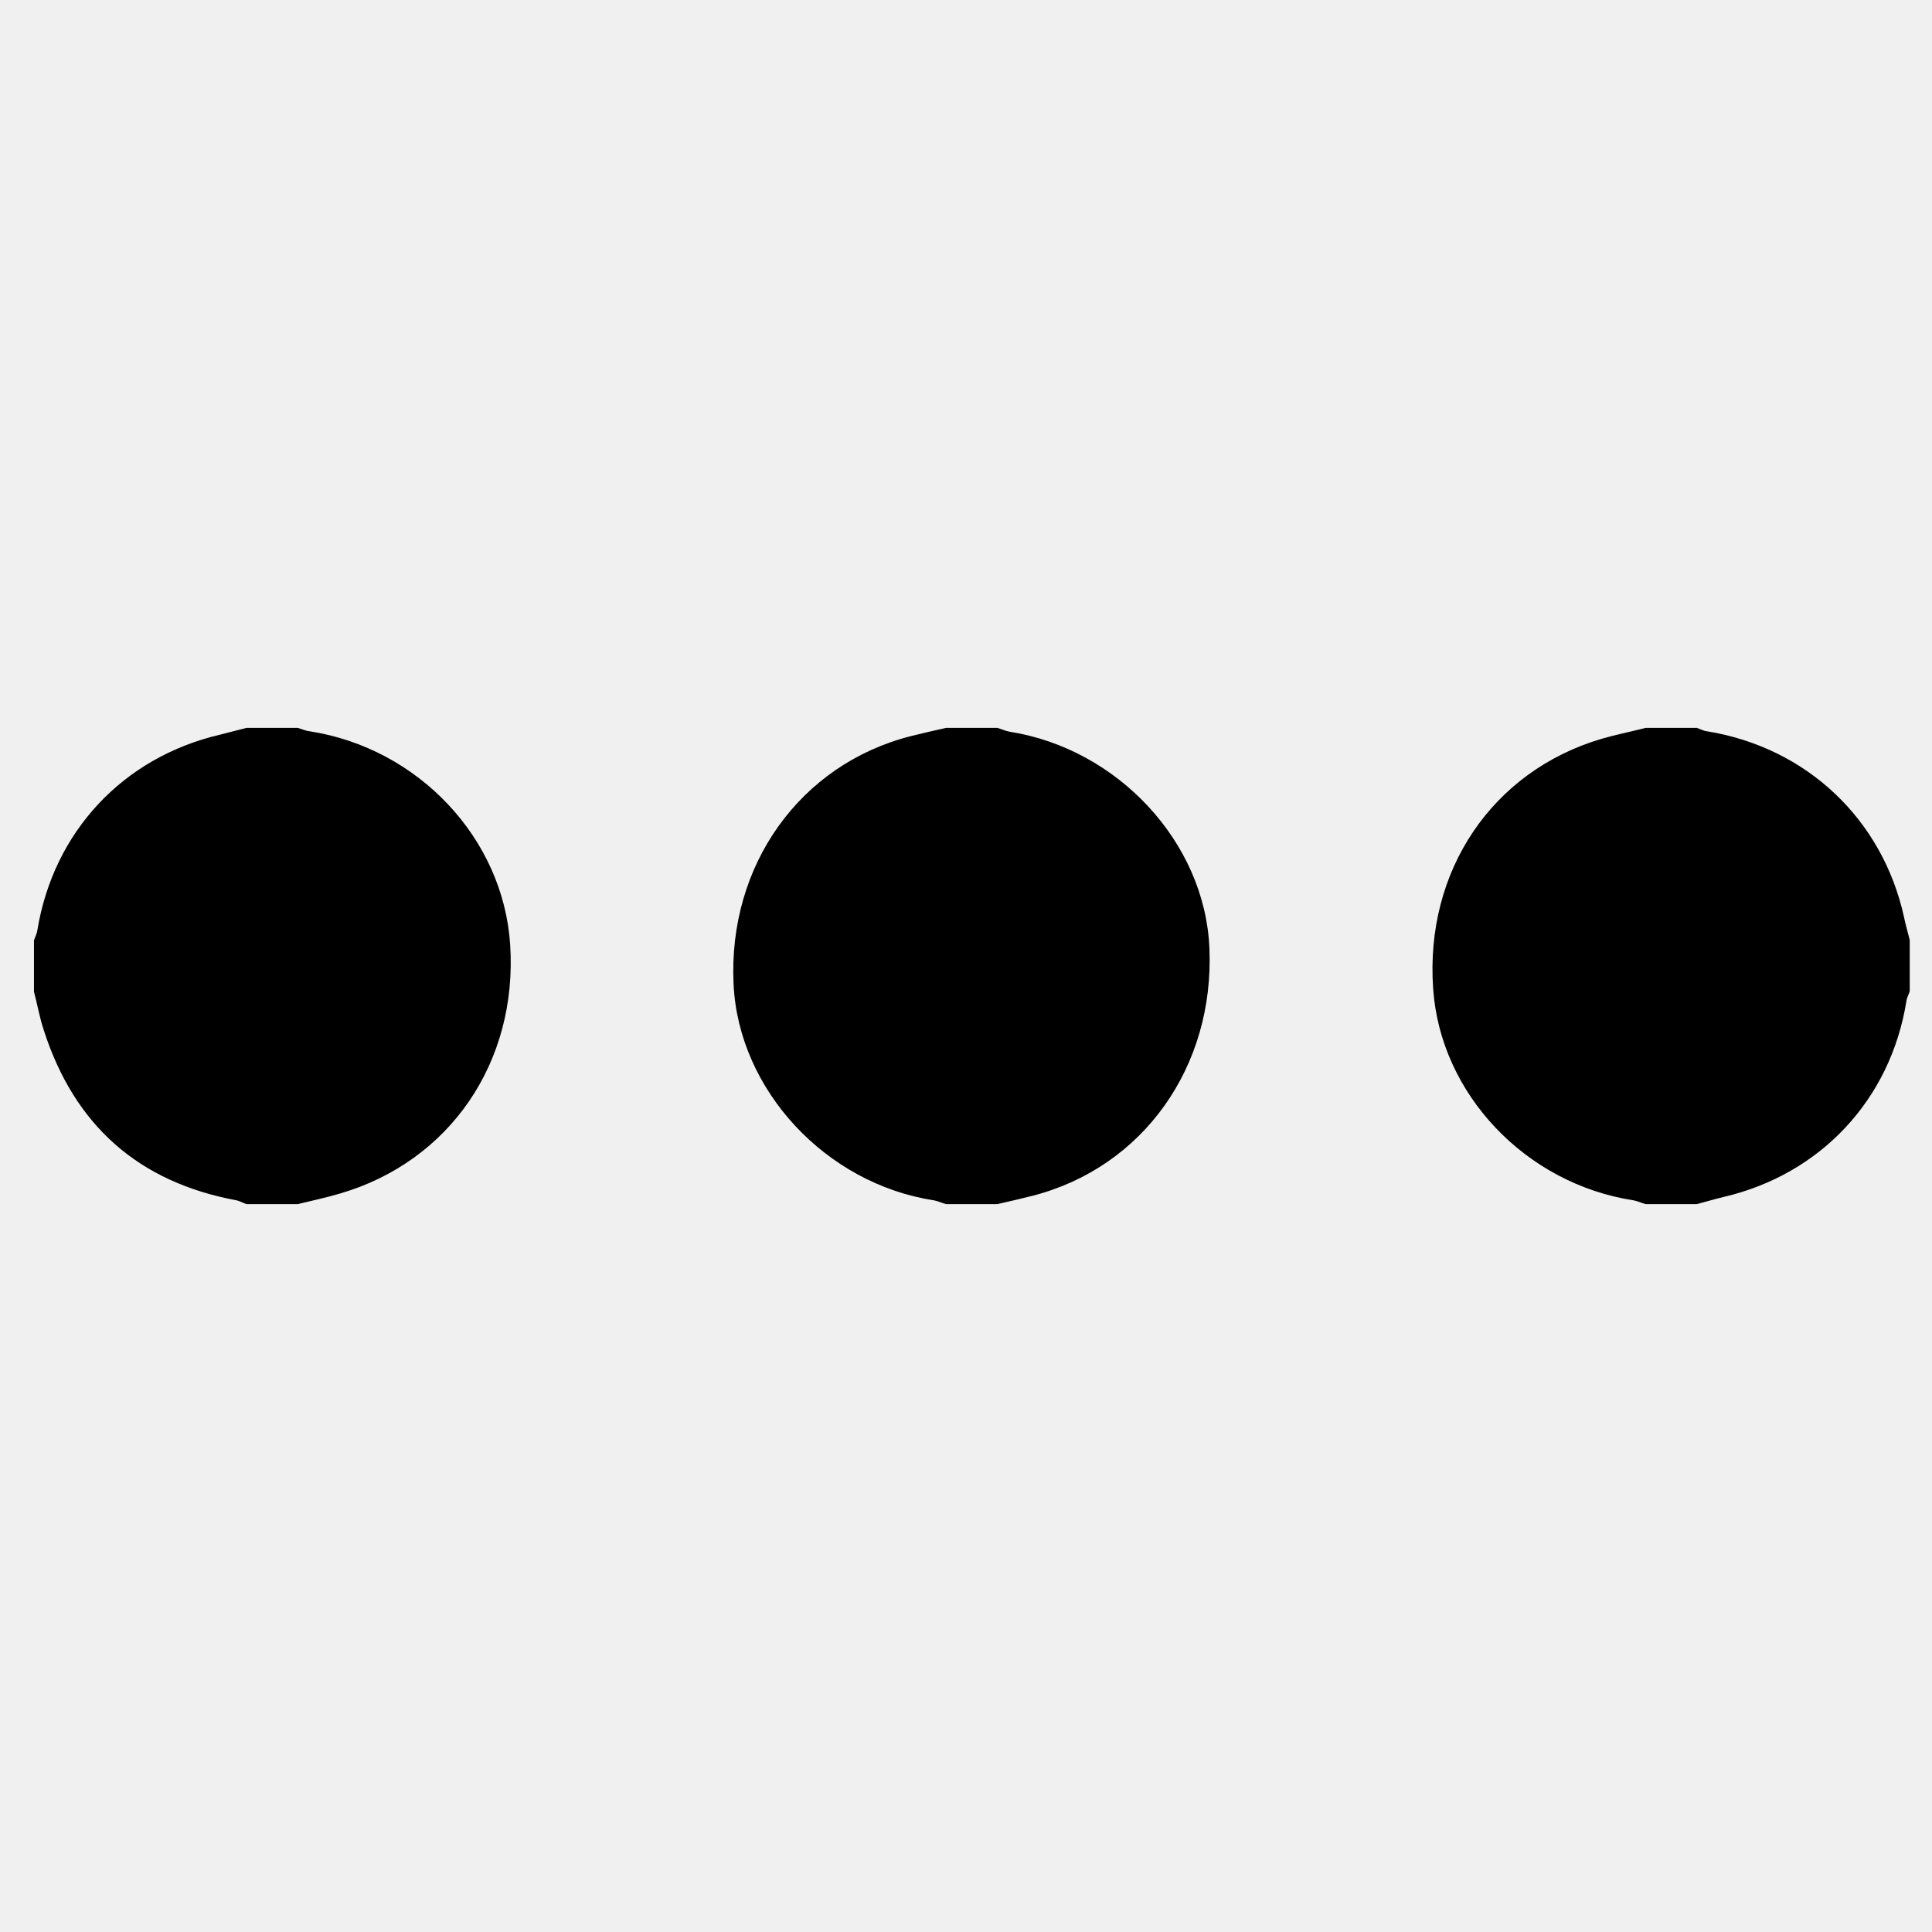
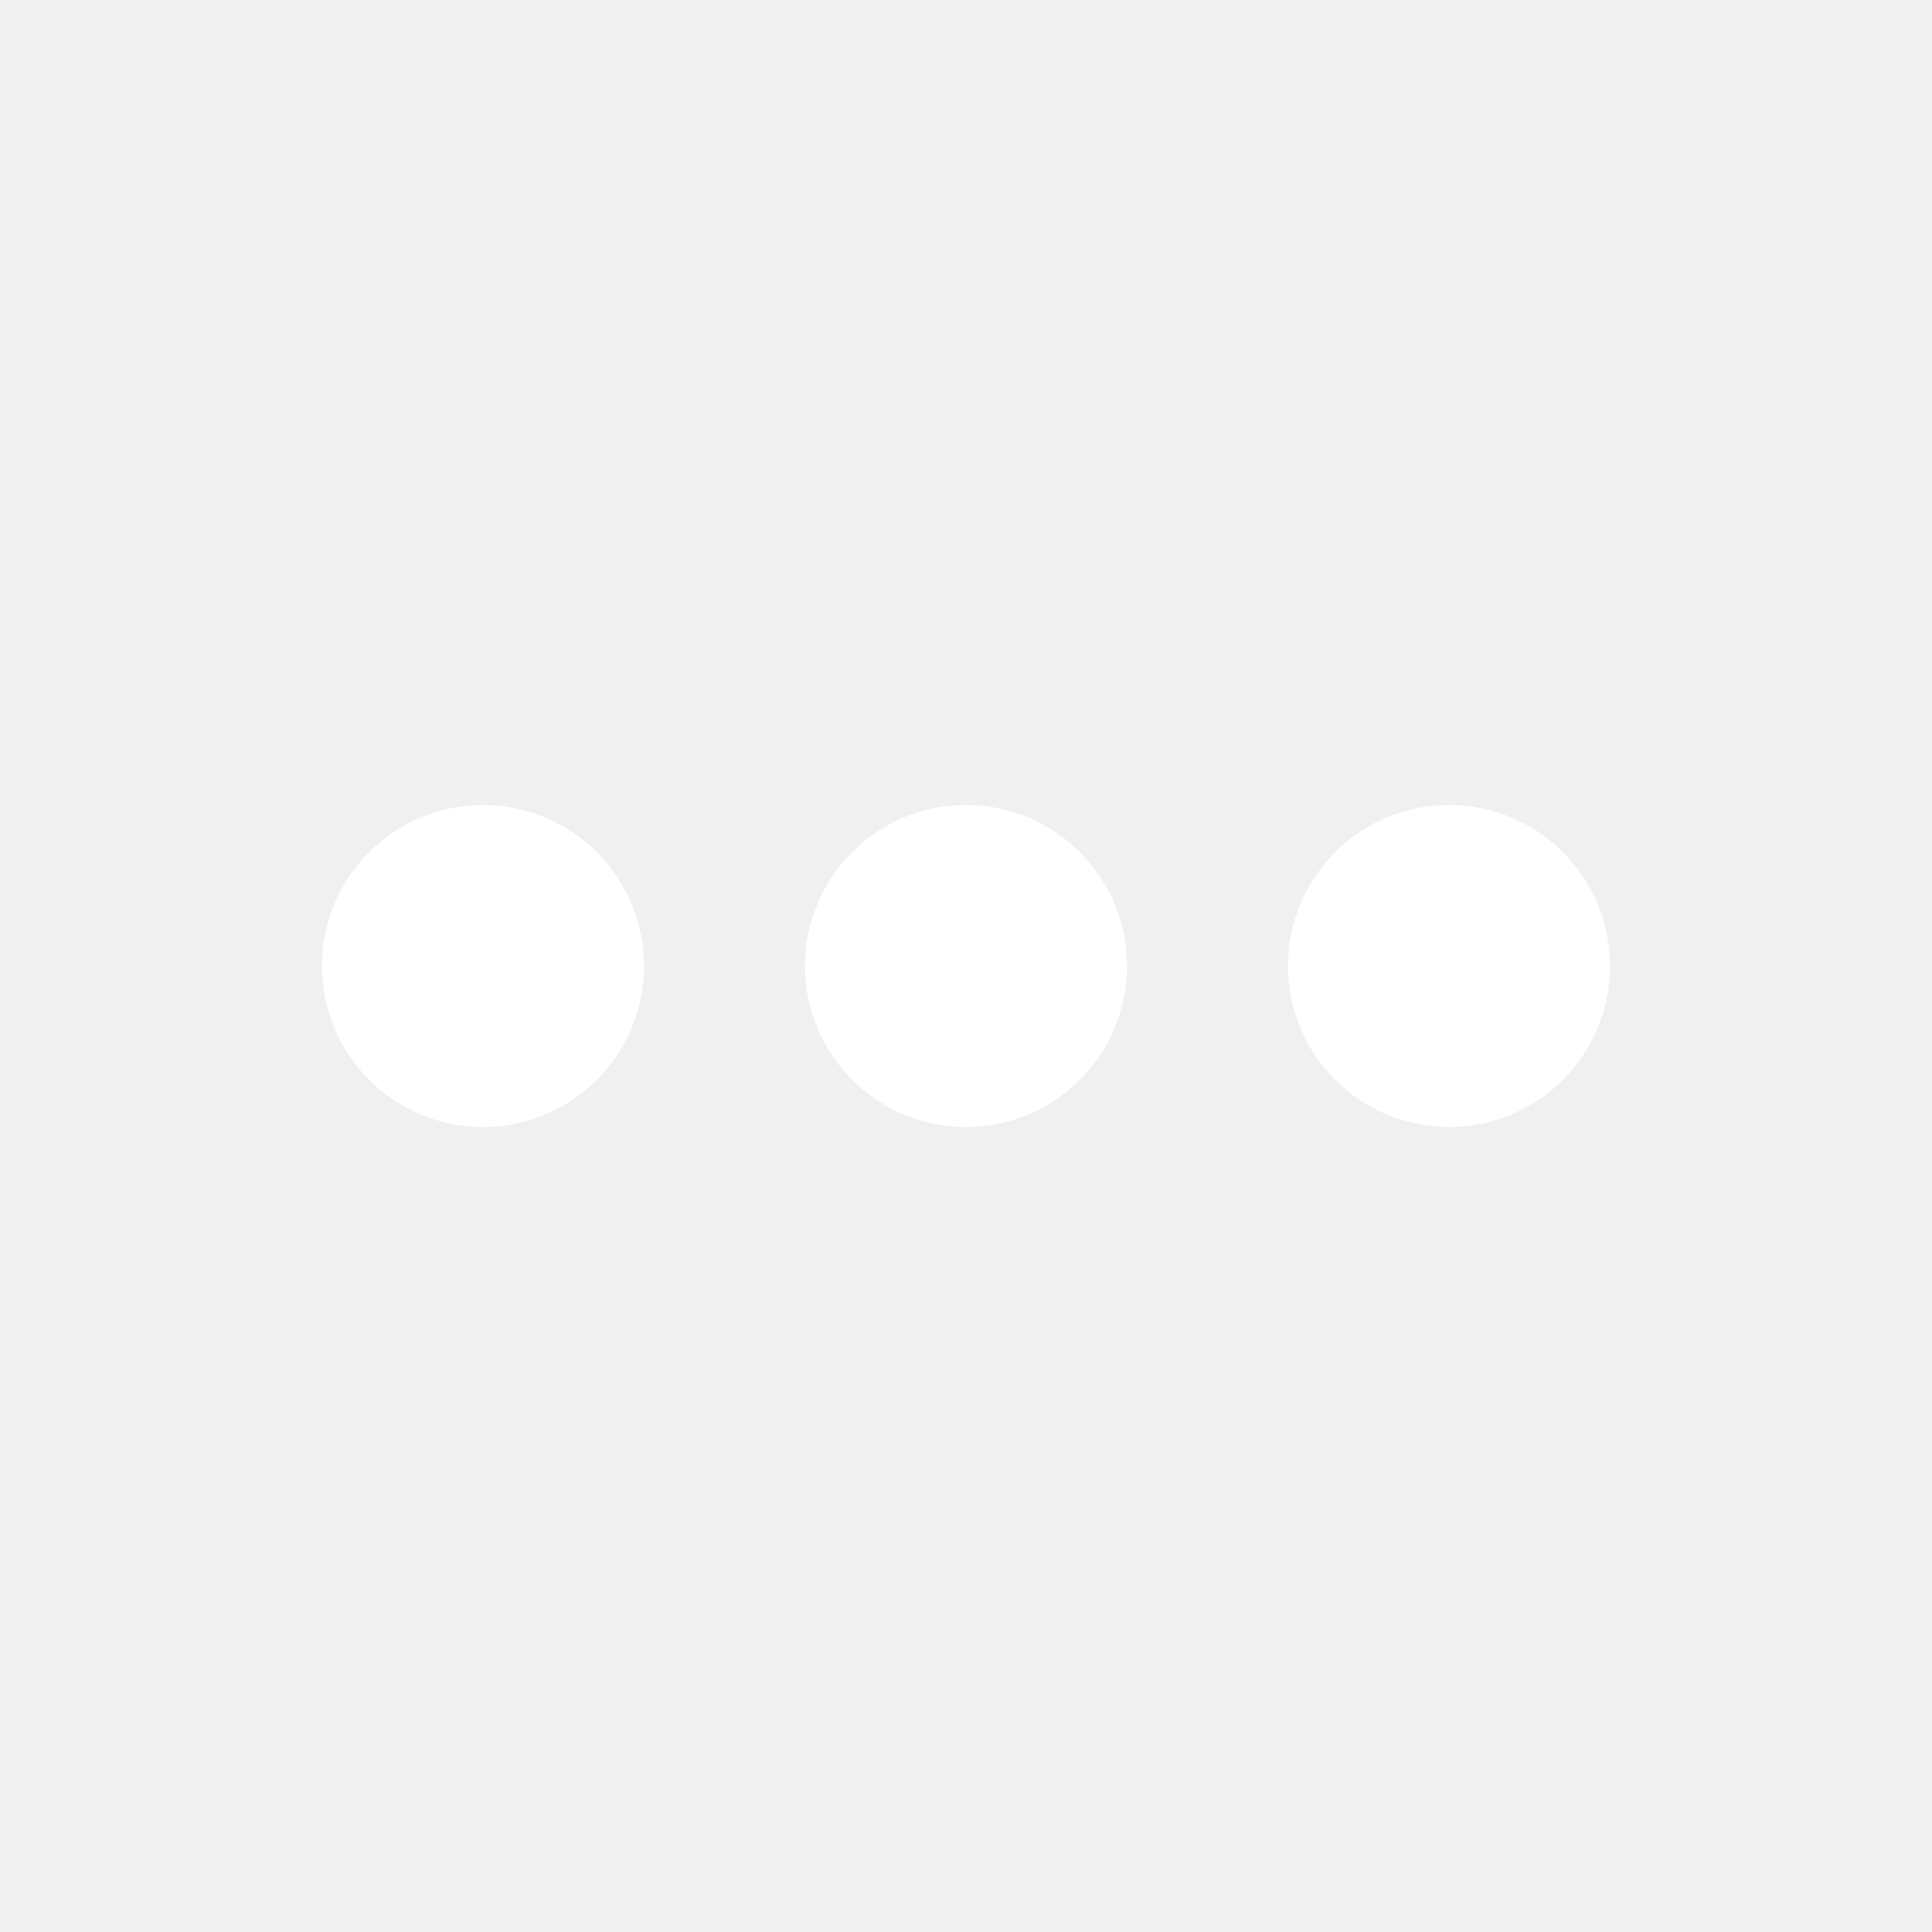
- <svg xmlns="http://www.w3.org/2000/svg" width="1024px" height="1024px" viewBox="0 0 1024 1024">
-   <path d="M899.4 638.2h-27.198c-2.2-.6-4.2-1.6-6.4-2-57.2-8.8-102.4-56.4-106.2-112.199-4.401-62.4 31.199-115.2 89.199-132.4 7.6-2.2 15.6-3.8 23.399-5.8h27.2c1.8.6 3.4 1.6 5.4 1.8 52.8 8.6 93 46.6 104.4 98.6.8 4 2 8 3 12v27.2c-.6 1.8-1.6 3.6-1.8 5.4-8.4 52-45.4 91.599-96.801 103.6-5 1.2-9.6 2.6-14.2 3.8zM130.603 385.8l27.202.001c2.2.6 4.2 1.6 6.4 1.8 57.6 9 102.6 56.8 106.2 113.2 4 62.2-32 114.8-90.2 131.8-7.401 2.2-15 3.8-22.401 5.6h-27.2c-1.8-.6-3.4-1.6-5.2-2-52-9.6-86-39.8-102.2-90.2-2.2-6.6-3.4-13.6-5.2-20.4v-27.2c.6-1.8 1.6-3.6 1.8-5.4 8.6-52.2 45.4-91.6 96.8-103.6 4.8-1.201 9.4-2.401 13.999-3.601zm370.801.001h27.2c2.2.6 4.2 1.6 6.4 2 57.4 9 103.6 58.6 106 114.6 2.8 63-35.2 116.4-93.8 131.4-6.2 1.6-12.4 3-18.6 4.4h-27.2c-2.2-.6-4.2-1.6-6.4-2-57.4-8.8-103.601-58.6-106.2-114.6-3-63 35.2-116.4 93.8-131.4 6.4-1.6 12.6-3 18.8-4.4z" />
+ <svg xmlns="http://www.w3.org/2000/svg" style="color: white" width="24" height="24" viewBox="0 0 24 24" fill="none">
+   <path d="M12 14a2 2 0 1 0 0-4 2 2 0 0 0 0 4zm-6 0a2 2 0 1 0 0-4 2 2 0 0 0 0 4zm12 0a2 2 0 1 0 0-4 2 2 0 0 0 0 4z" fill="white" />
</svg>
